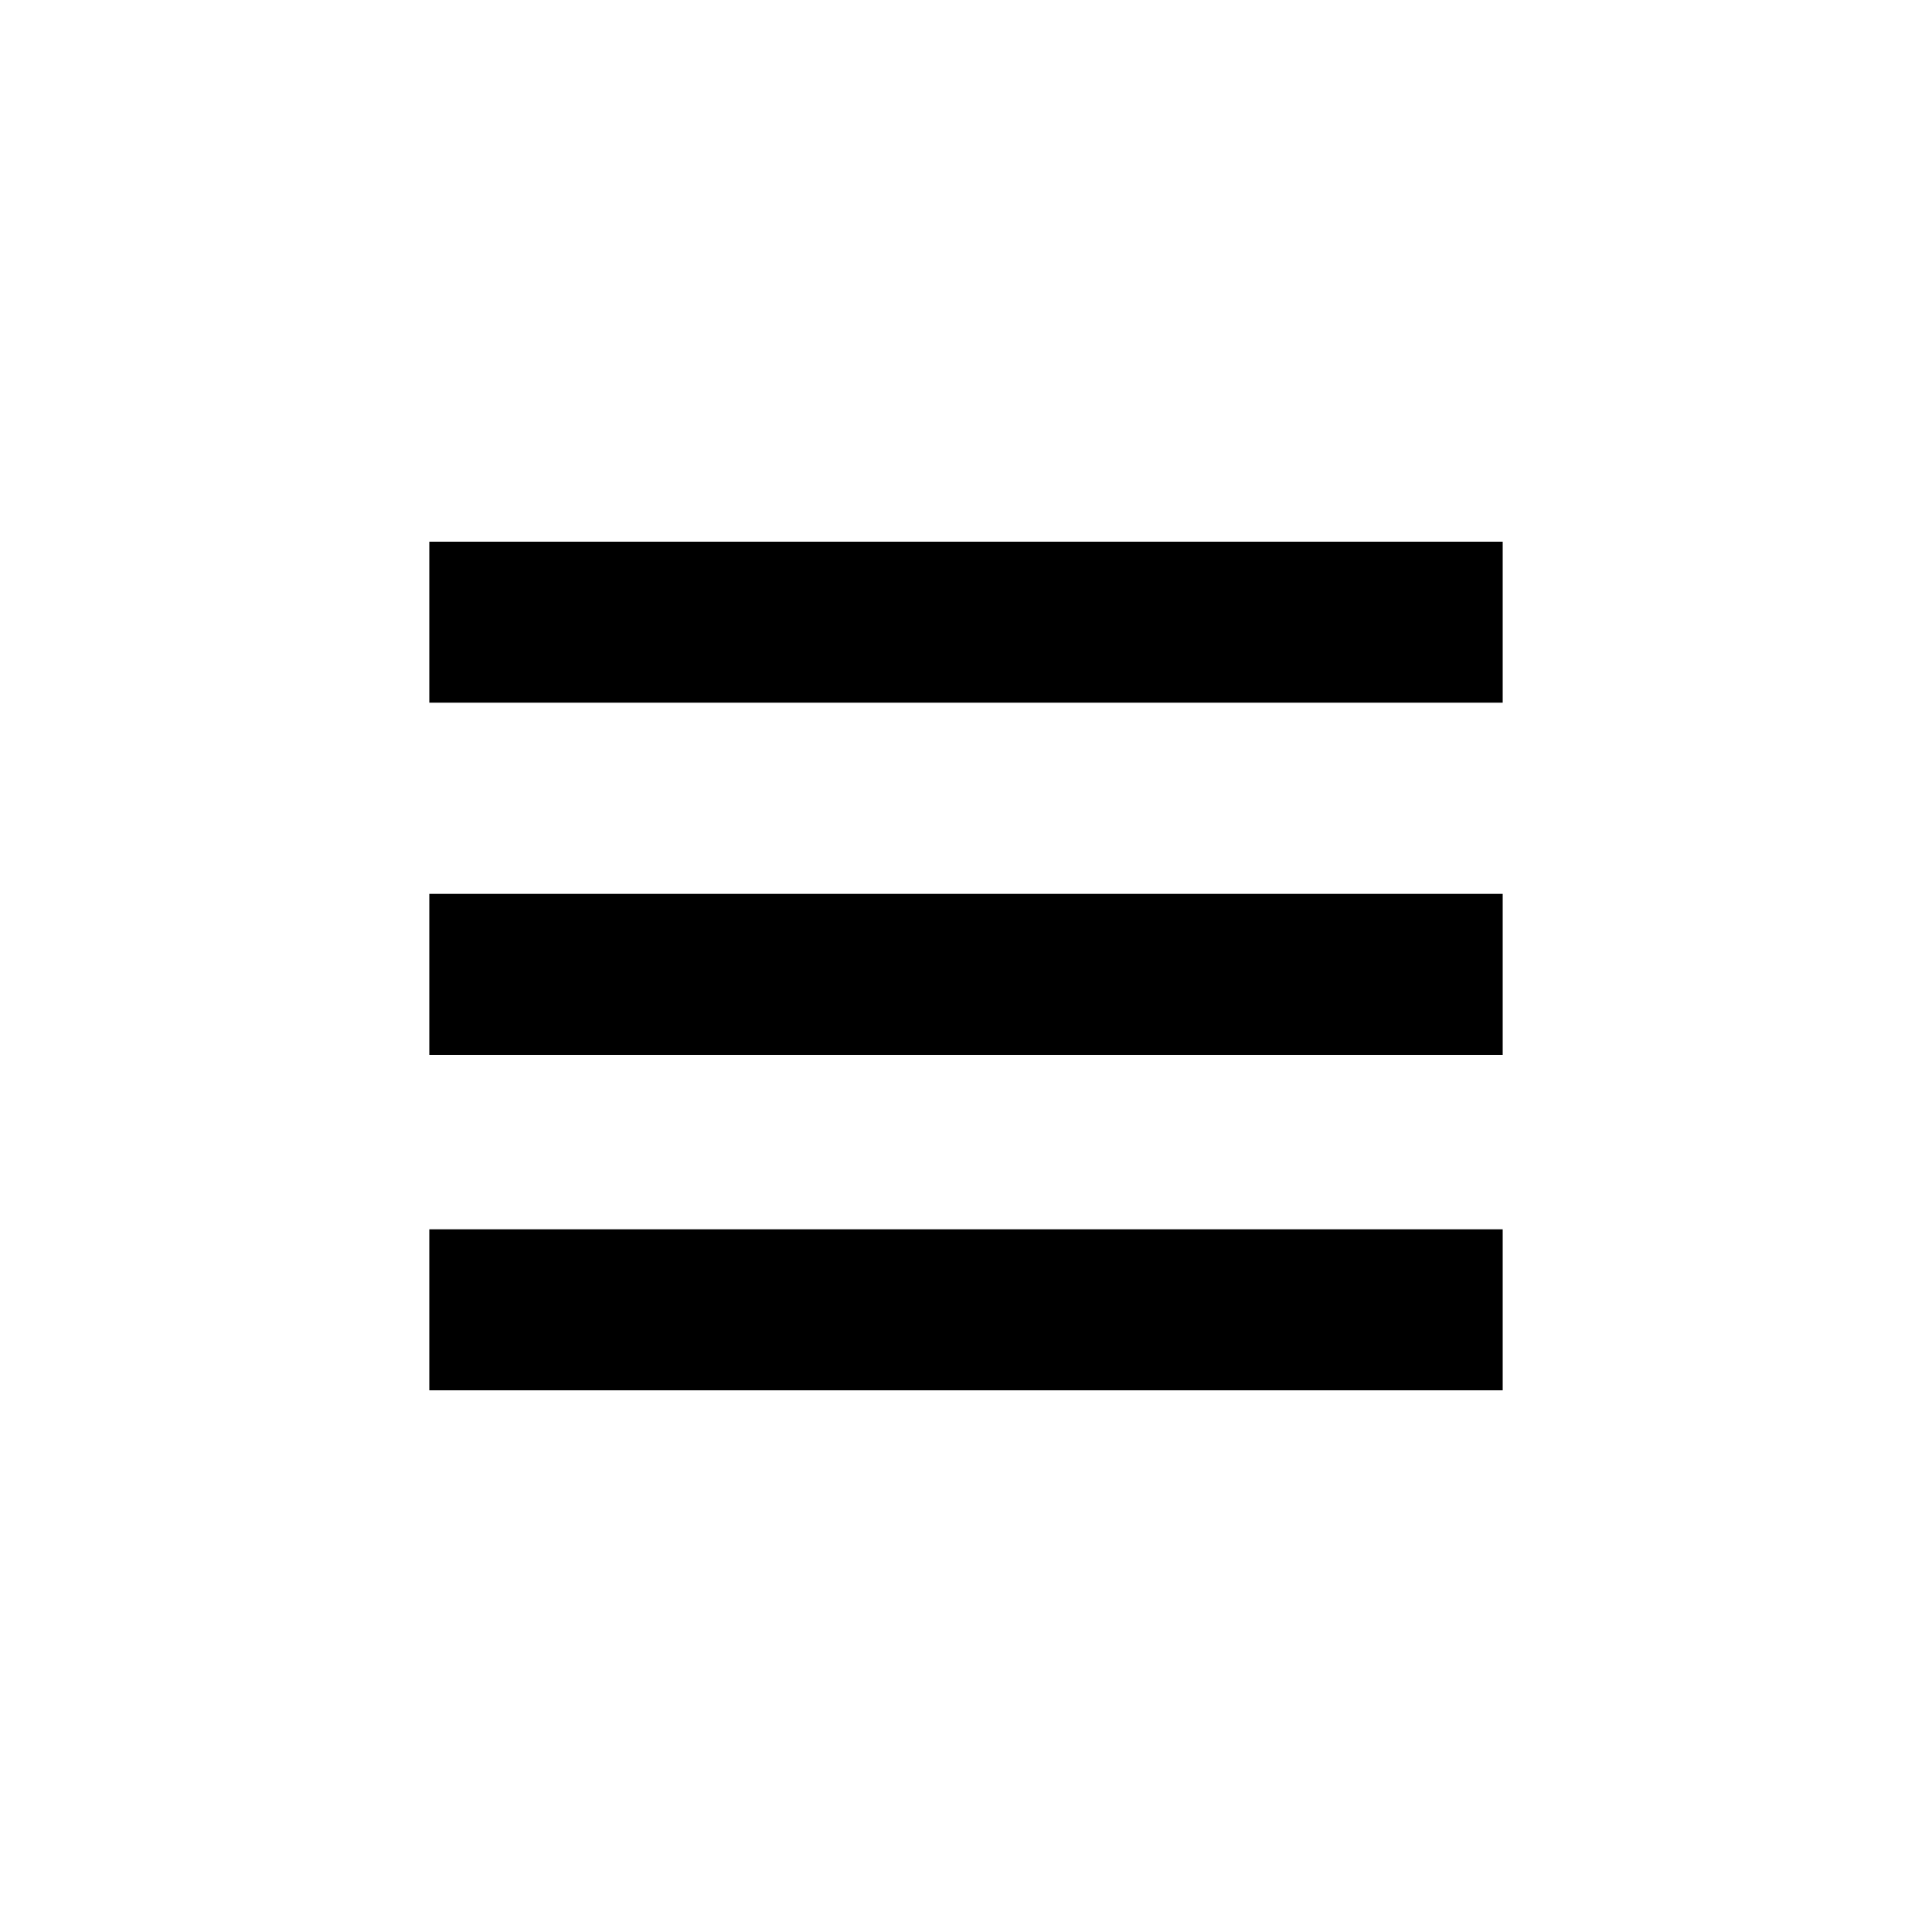
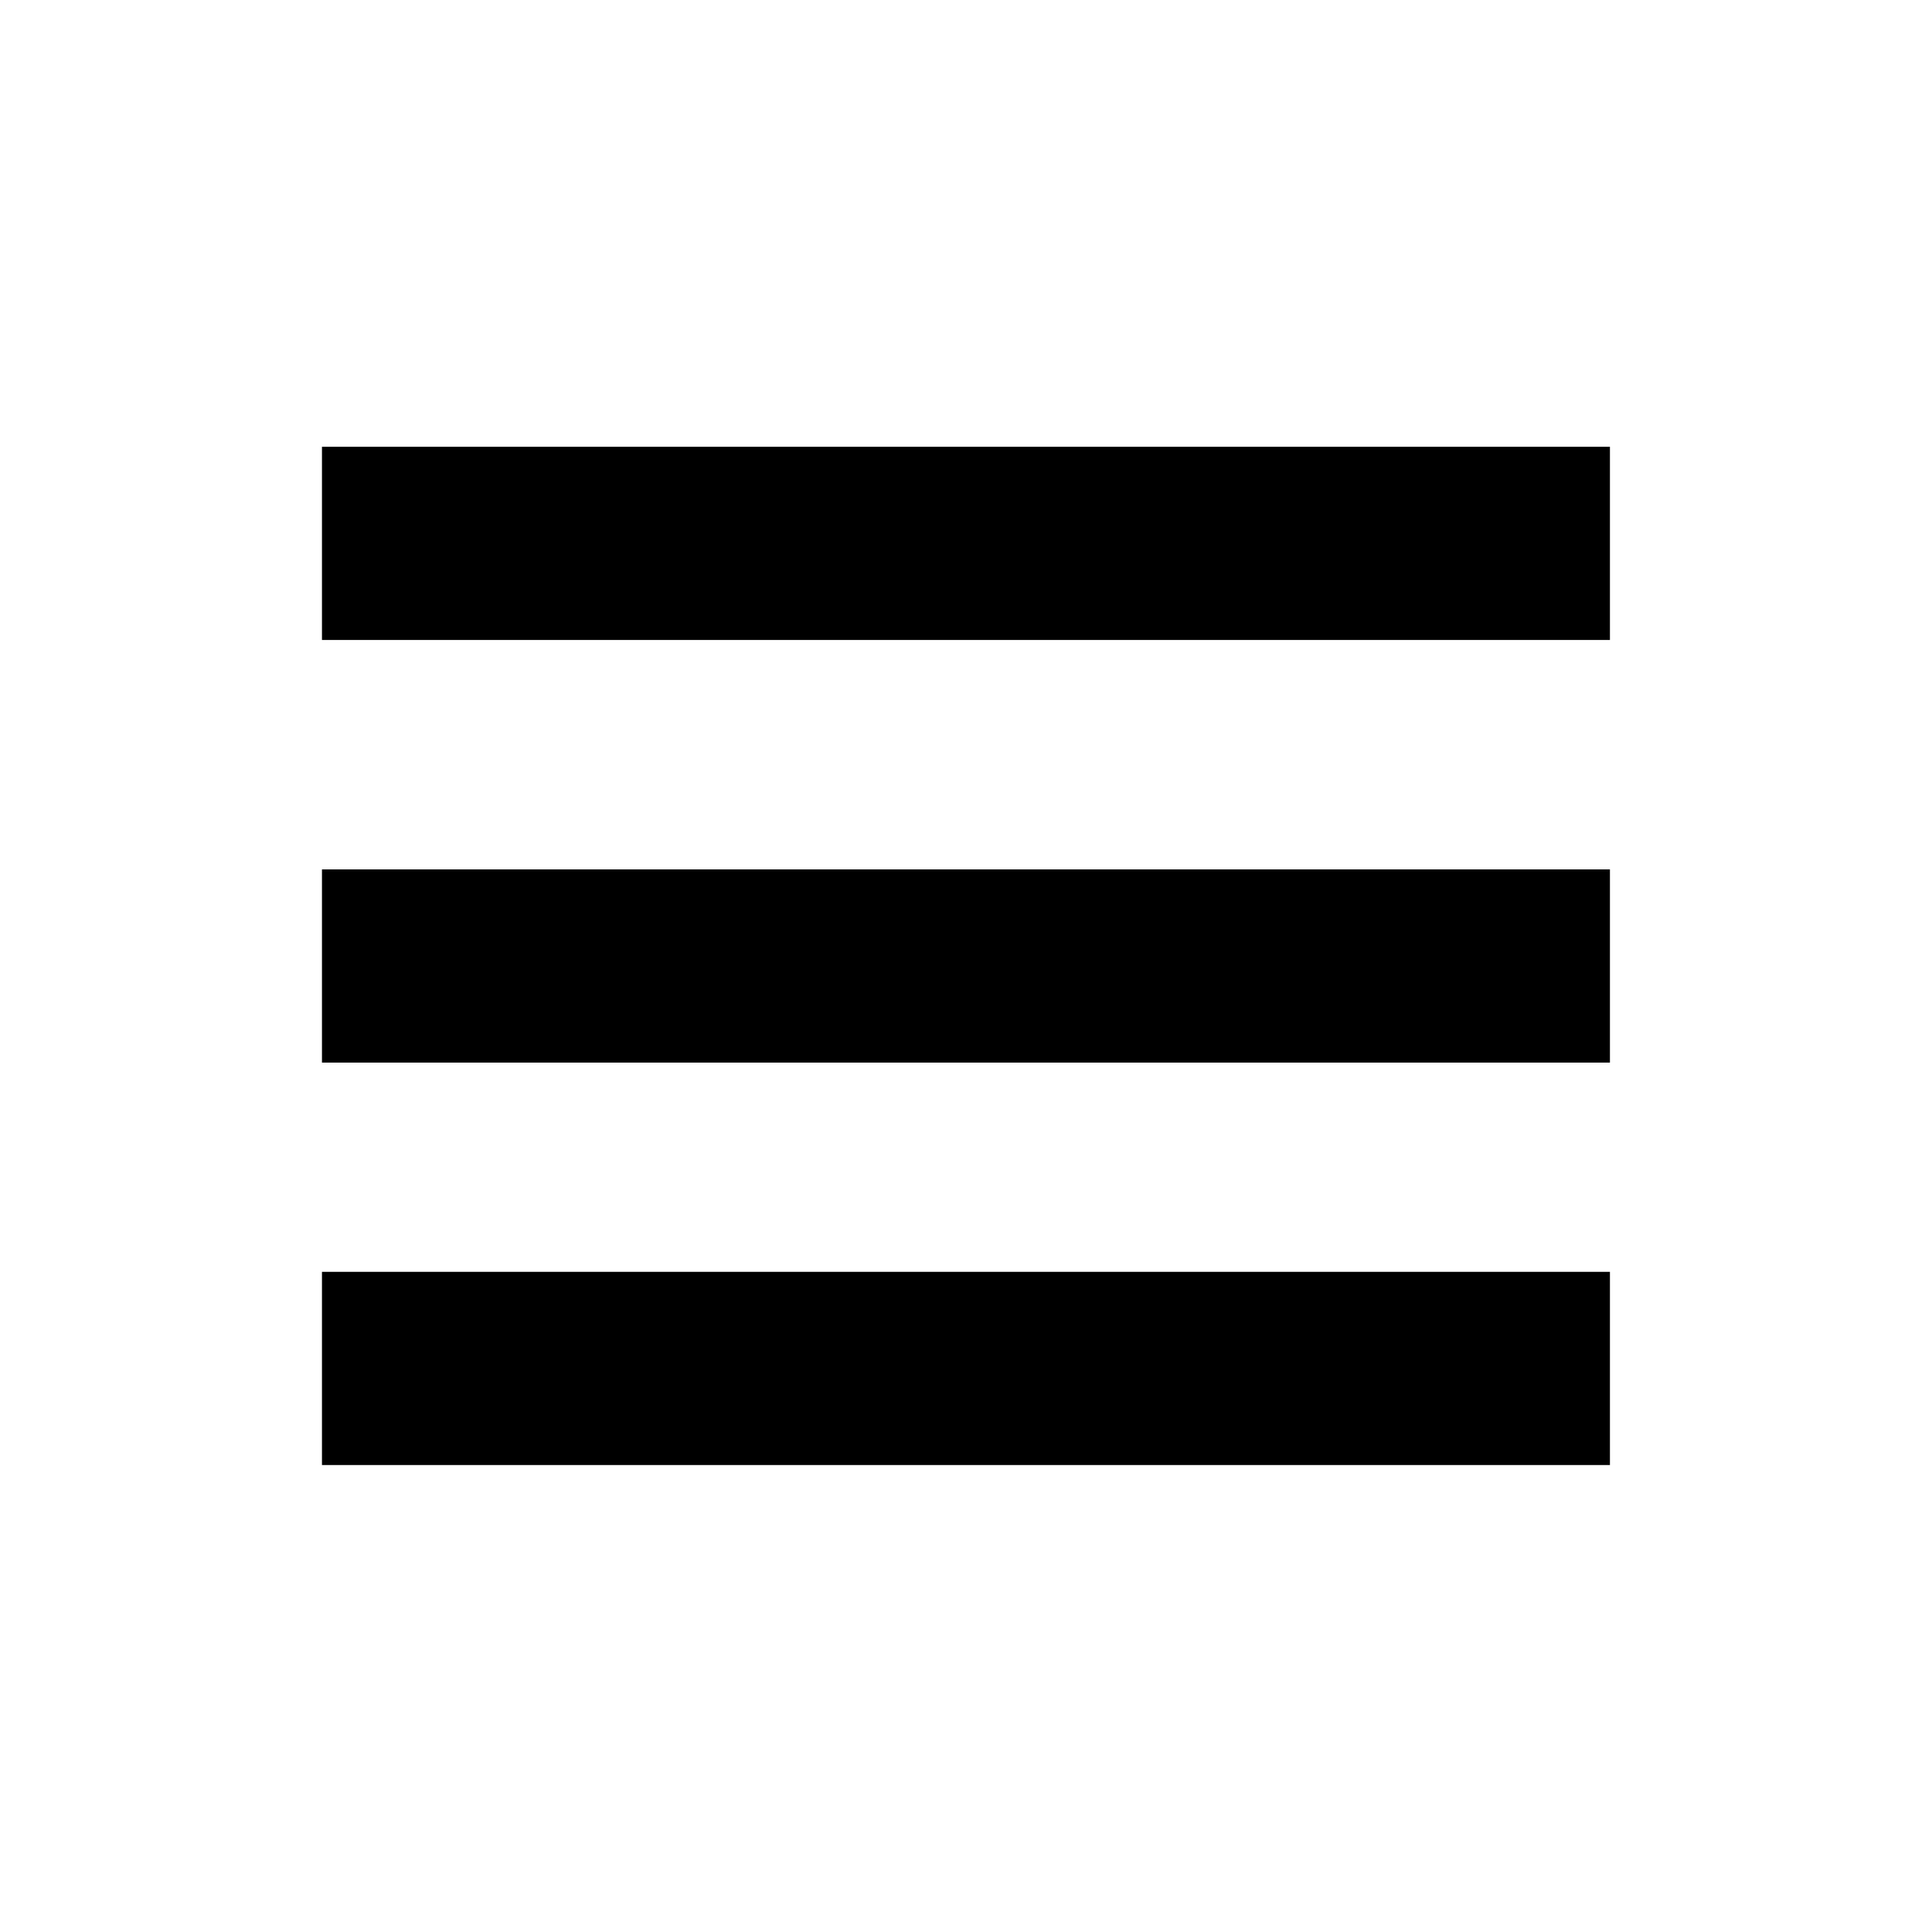
- <svg xmlns="http://www.w3.org/2000/svg" width="24" height="24" viewBox="0 0 24 24" fill="currentColor">
-   <path d="M5.333 16.271H18.667M5.333 12.104H18.667M5.333 7.729H18.667" stroke="currentColor" stroke-width="2" />
+ <svg xmlns="http://www.w3.org/2000/svg" width="20" height="20" viewBox="0 0 20 20">
+   <path d="M3.333 14.166H16.666M3.333 10H16.666M3.333 5.625H16.666" stroke="currentColor" stroke-width="2" />
</svg>
